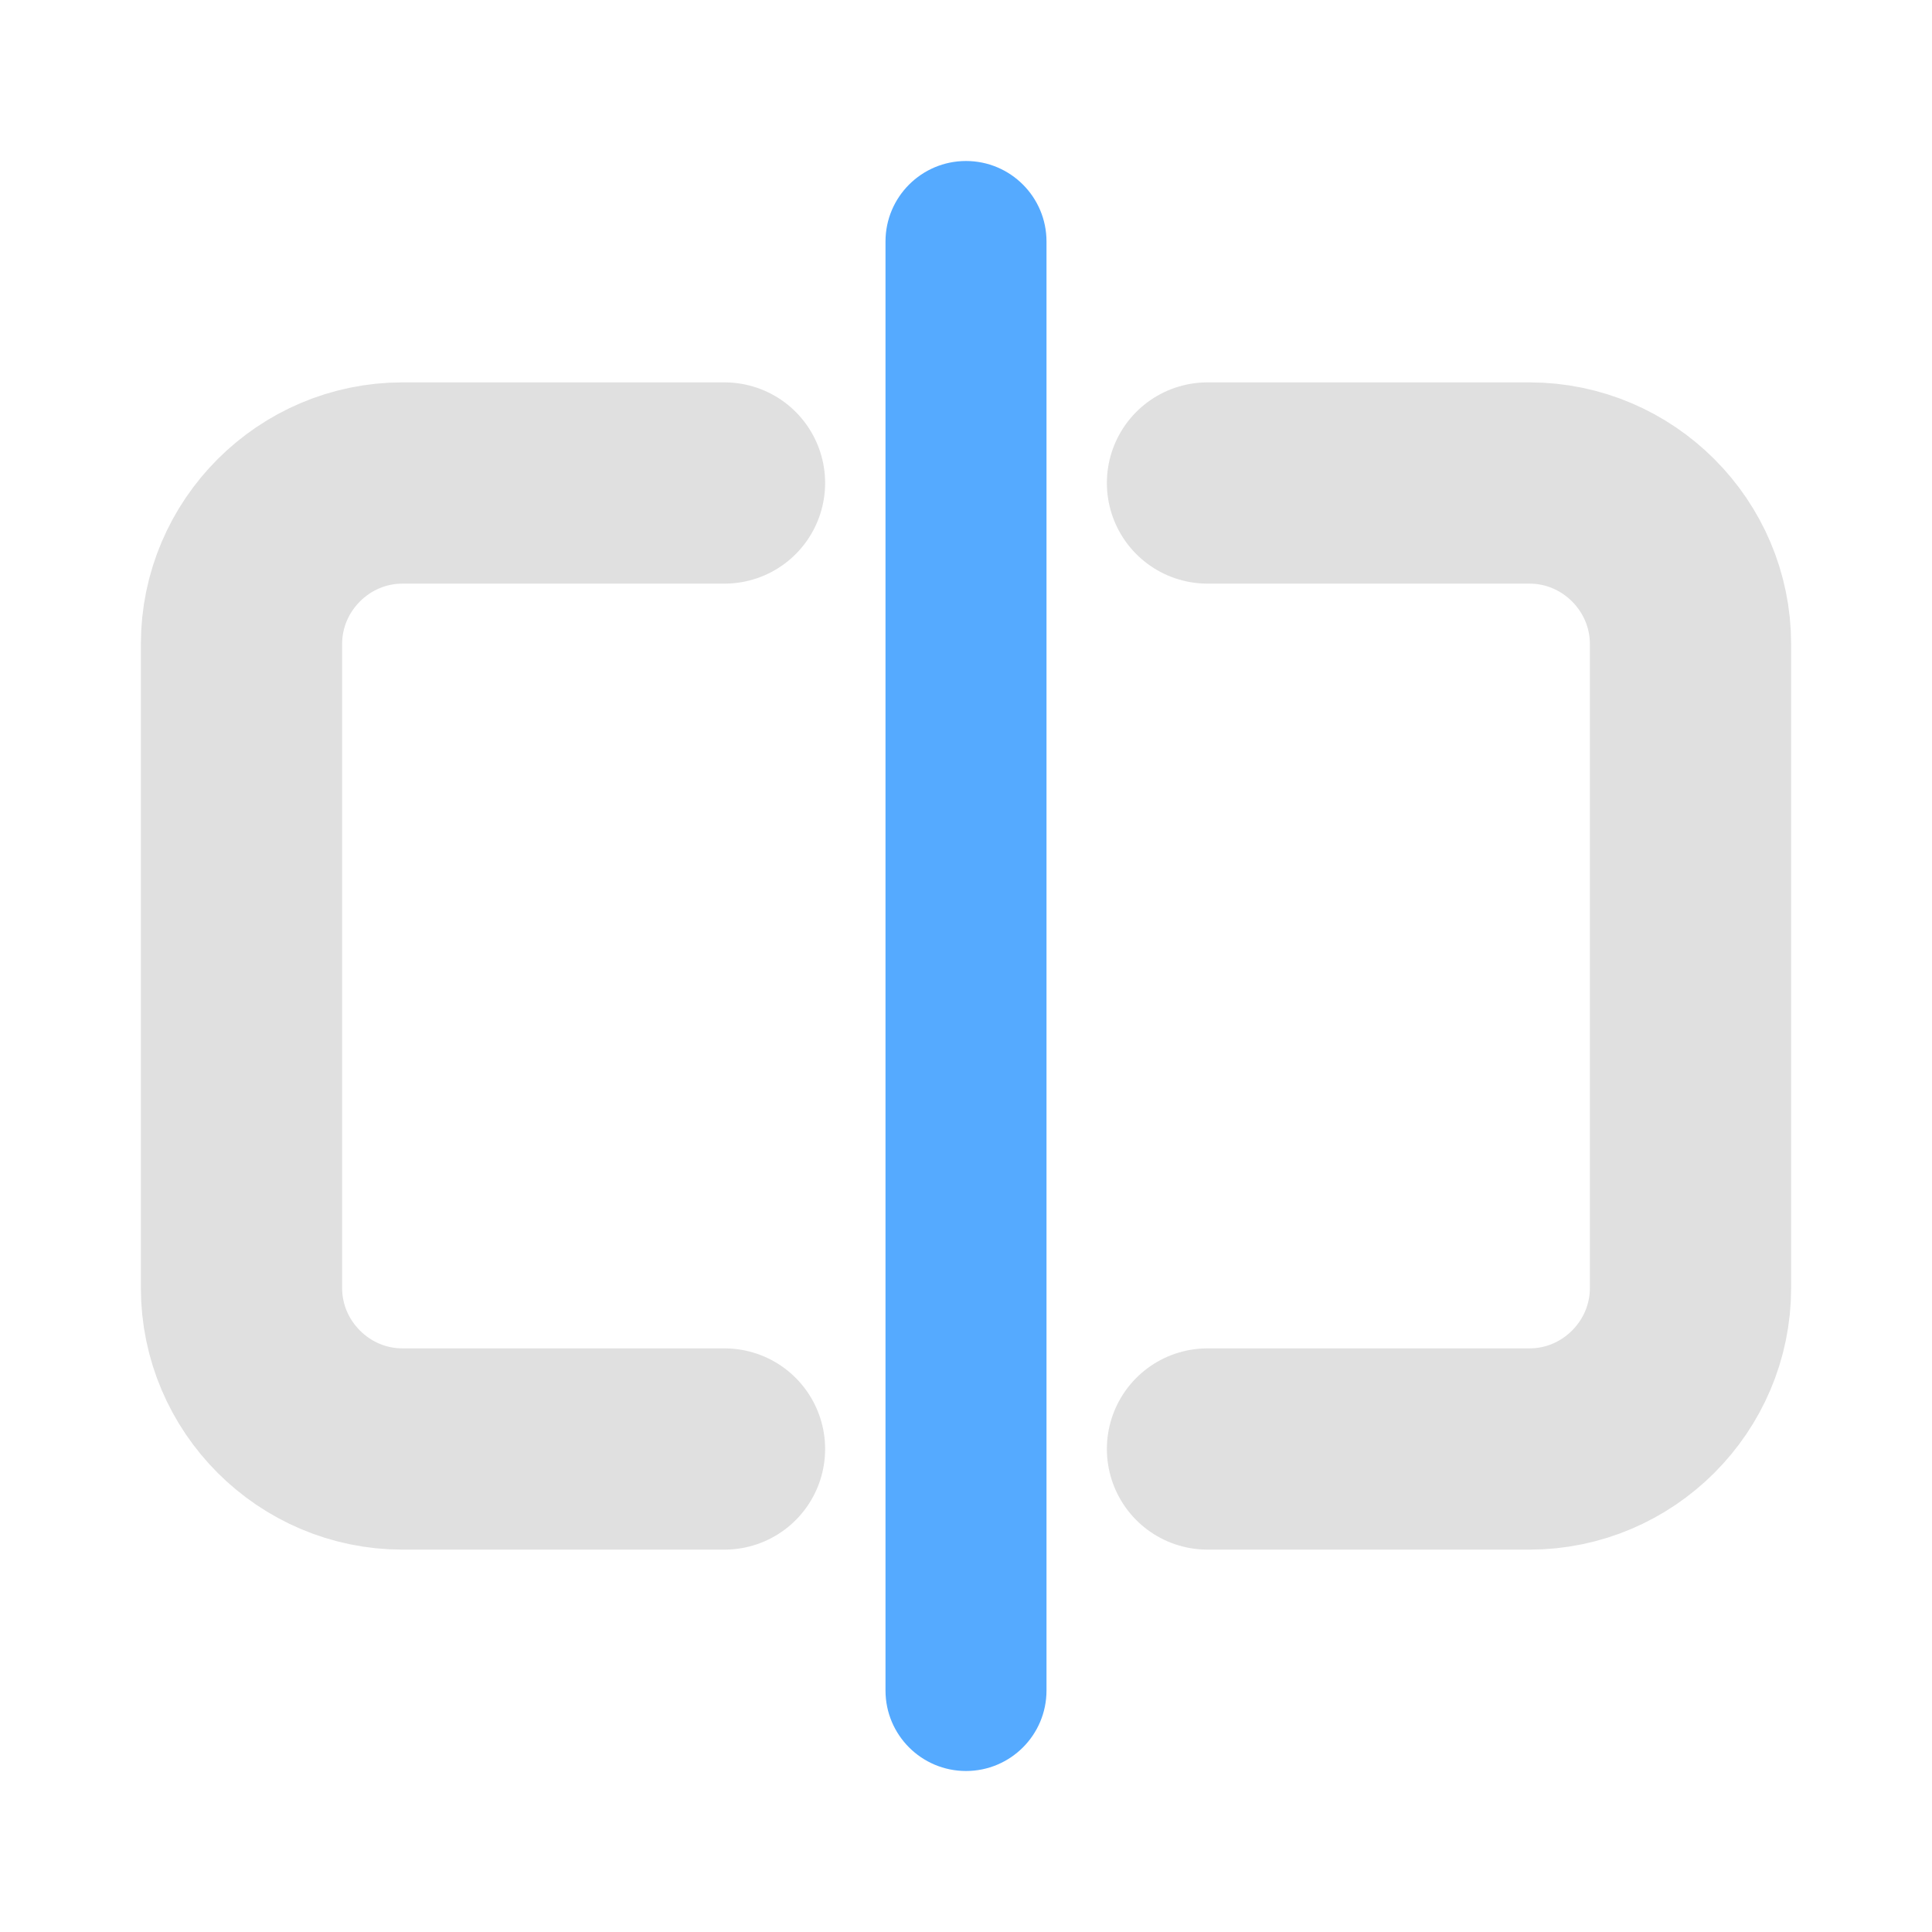
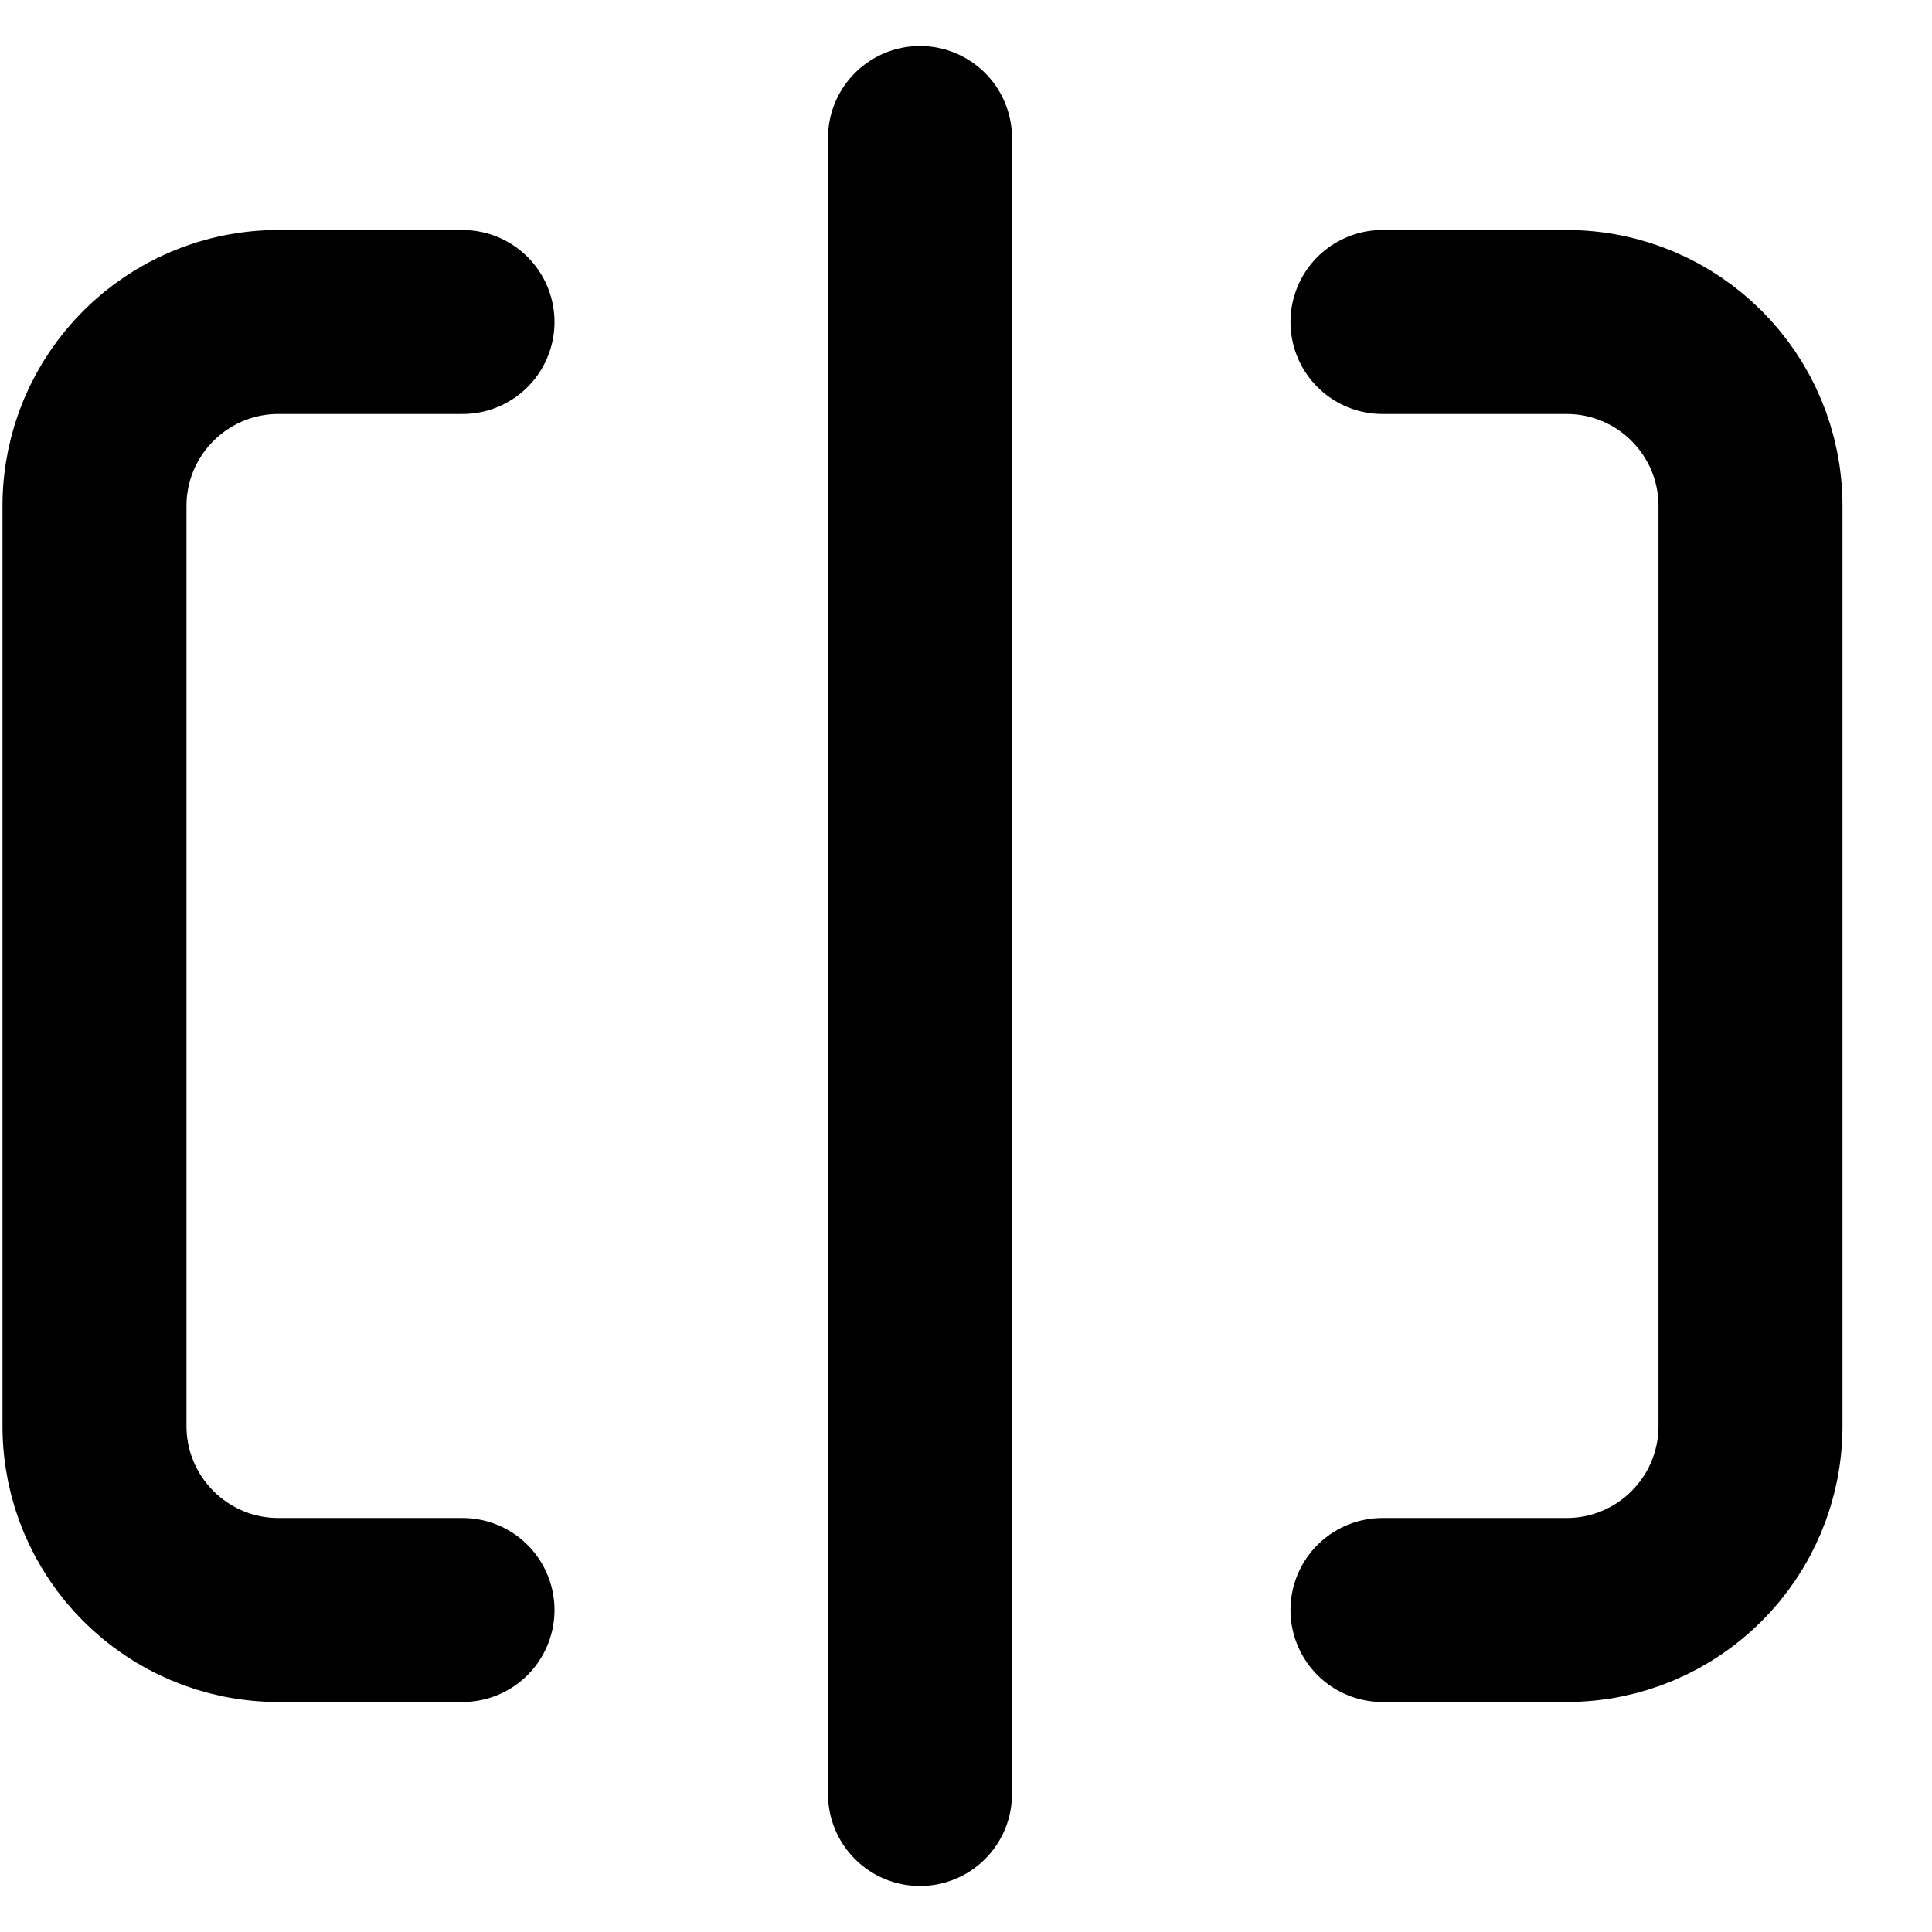
- <svg xmlns="http://www.w3.org/2000/svg" height="24" viewBox="0 0 24 24" width="24" fill="#e0e0e0">
-   <path d="M0 0h24v24H0z" fill="none" />
-   <rect x="11" y="2" width="2" height="20" rx="1" fill="#55aaFF" />
-   <path d="M9 18H5c-1.1 0-2-.9-2-2V8c0-1.1.9-2 2-2h4" stroke="#e0e0e0" stroke-width="2.5" fill="none" stroke-linecap="round" />
-   <path d="M15 18h4c1.1 0 2-.9 2-2V8c0-1.1-.9-2-2-2h-4" stroke="#e0e0e0" stroke-width="2.5" fill="none" stroke-linecap="round" />
+ <svg xmlns="http://www.w3.org/2000/svg" width="800px" height="800px" viewBox="0 -0.5 21 21" version="1.1">
+   <g id="Free-Icons" stroke="none" stroke-width="1" fill="none" fill-rule="evenodd" stroke-linecap="round" stroke-linejoin="round">
+     <g transform="translate(-229, -526)" id="Group" stroke="#000000" stroke-width="2">
+       <g transform="translate(227, 524)" id="Shape">
+         <path d="M7.027,5 L5.027,5 C3.923,5 3.027,5.895 3.027,7 L3.027,17 C3.027,18.105 3.923,19 5.027,19 L7.027,19 L7.027,19">
+ 
+ </path>
+         <path d="M17.027,5 L19.027,5 C20.132,5 21.027,5.895 21.027,7 L21.027,17 C21.027,18.105 20.132,19 19.027,19 L17.027,19 L17.027,19">
+ 
+ </path>
+         <line x1="12" y1="3" x2="12" y2="21">
+ 
+ </line>
+       </g>
+     </g>
+   </g>
</svg>
